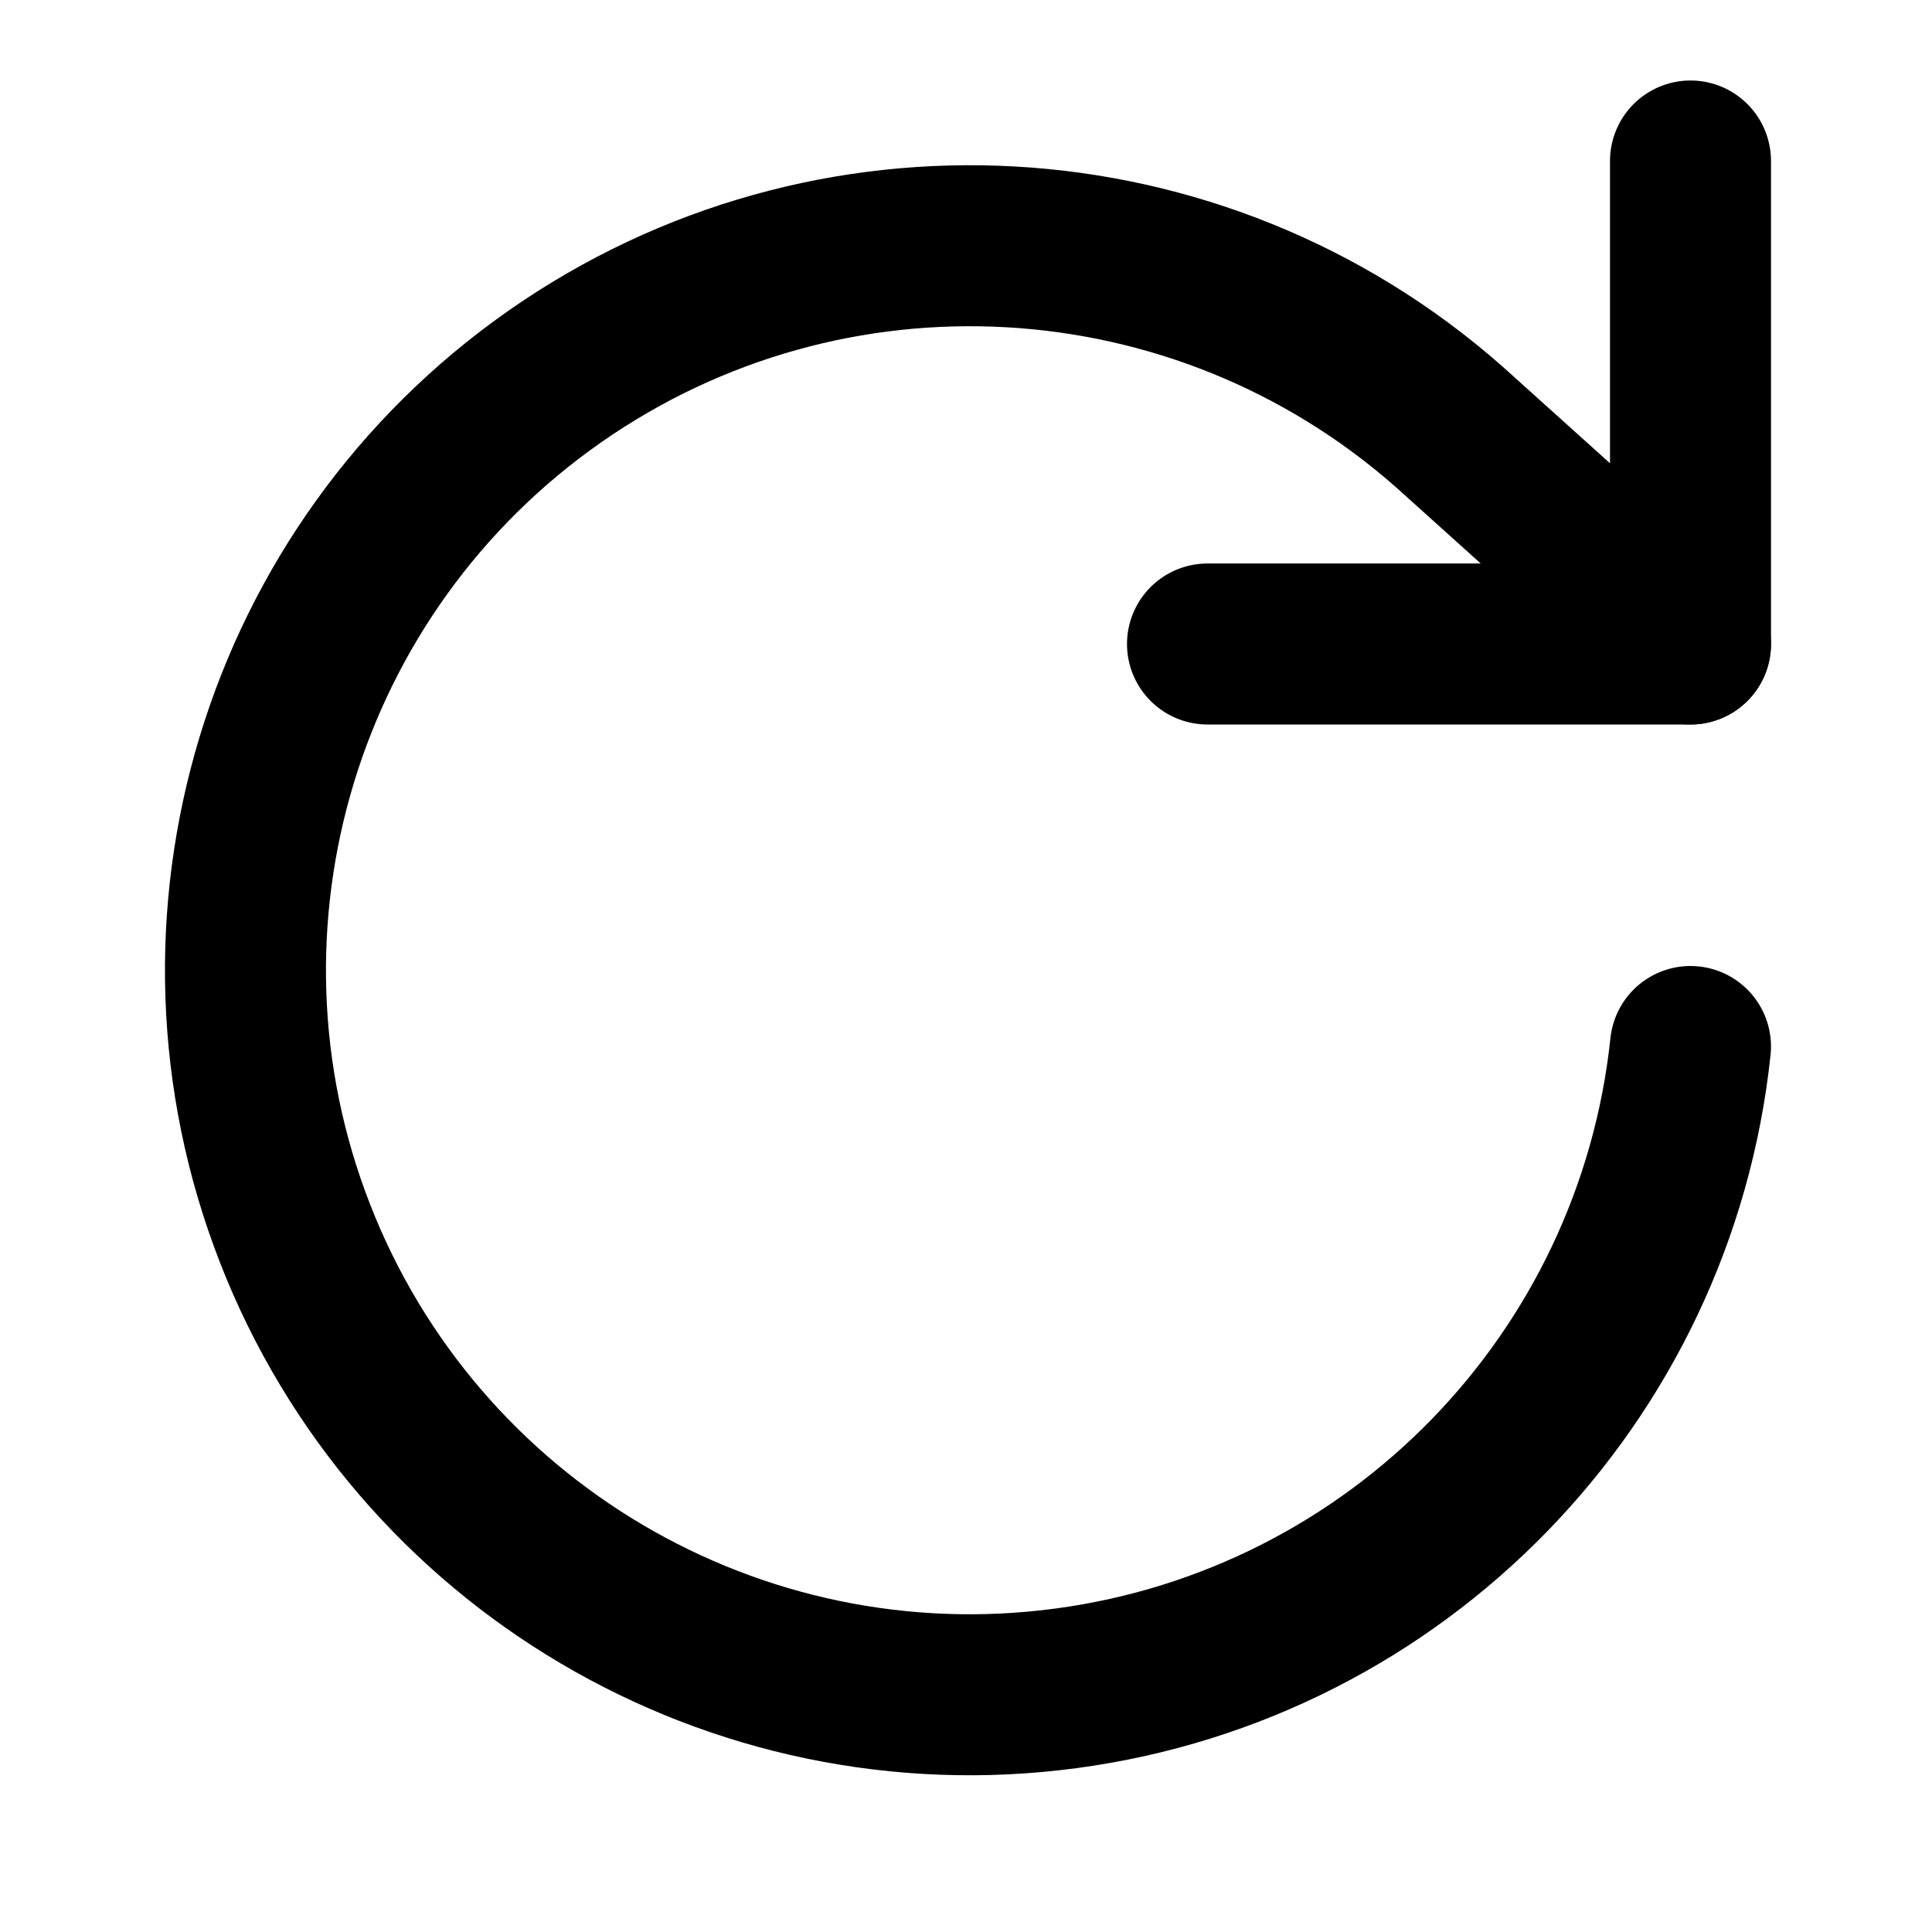
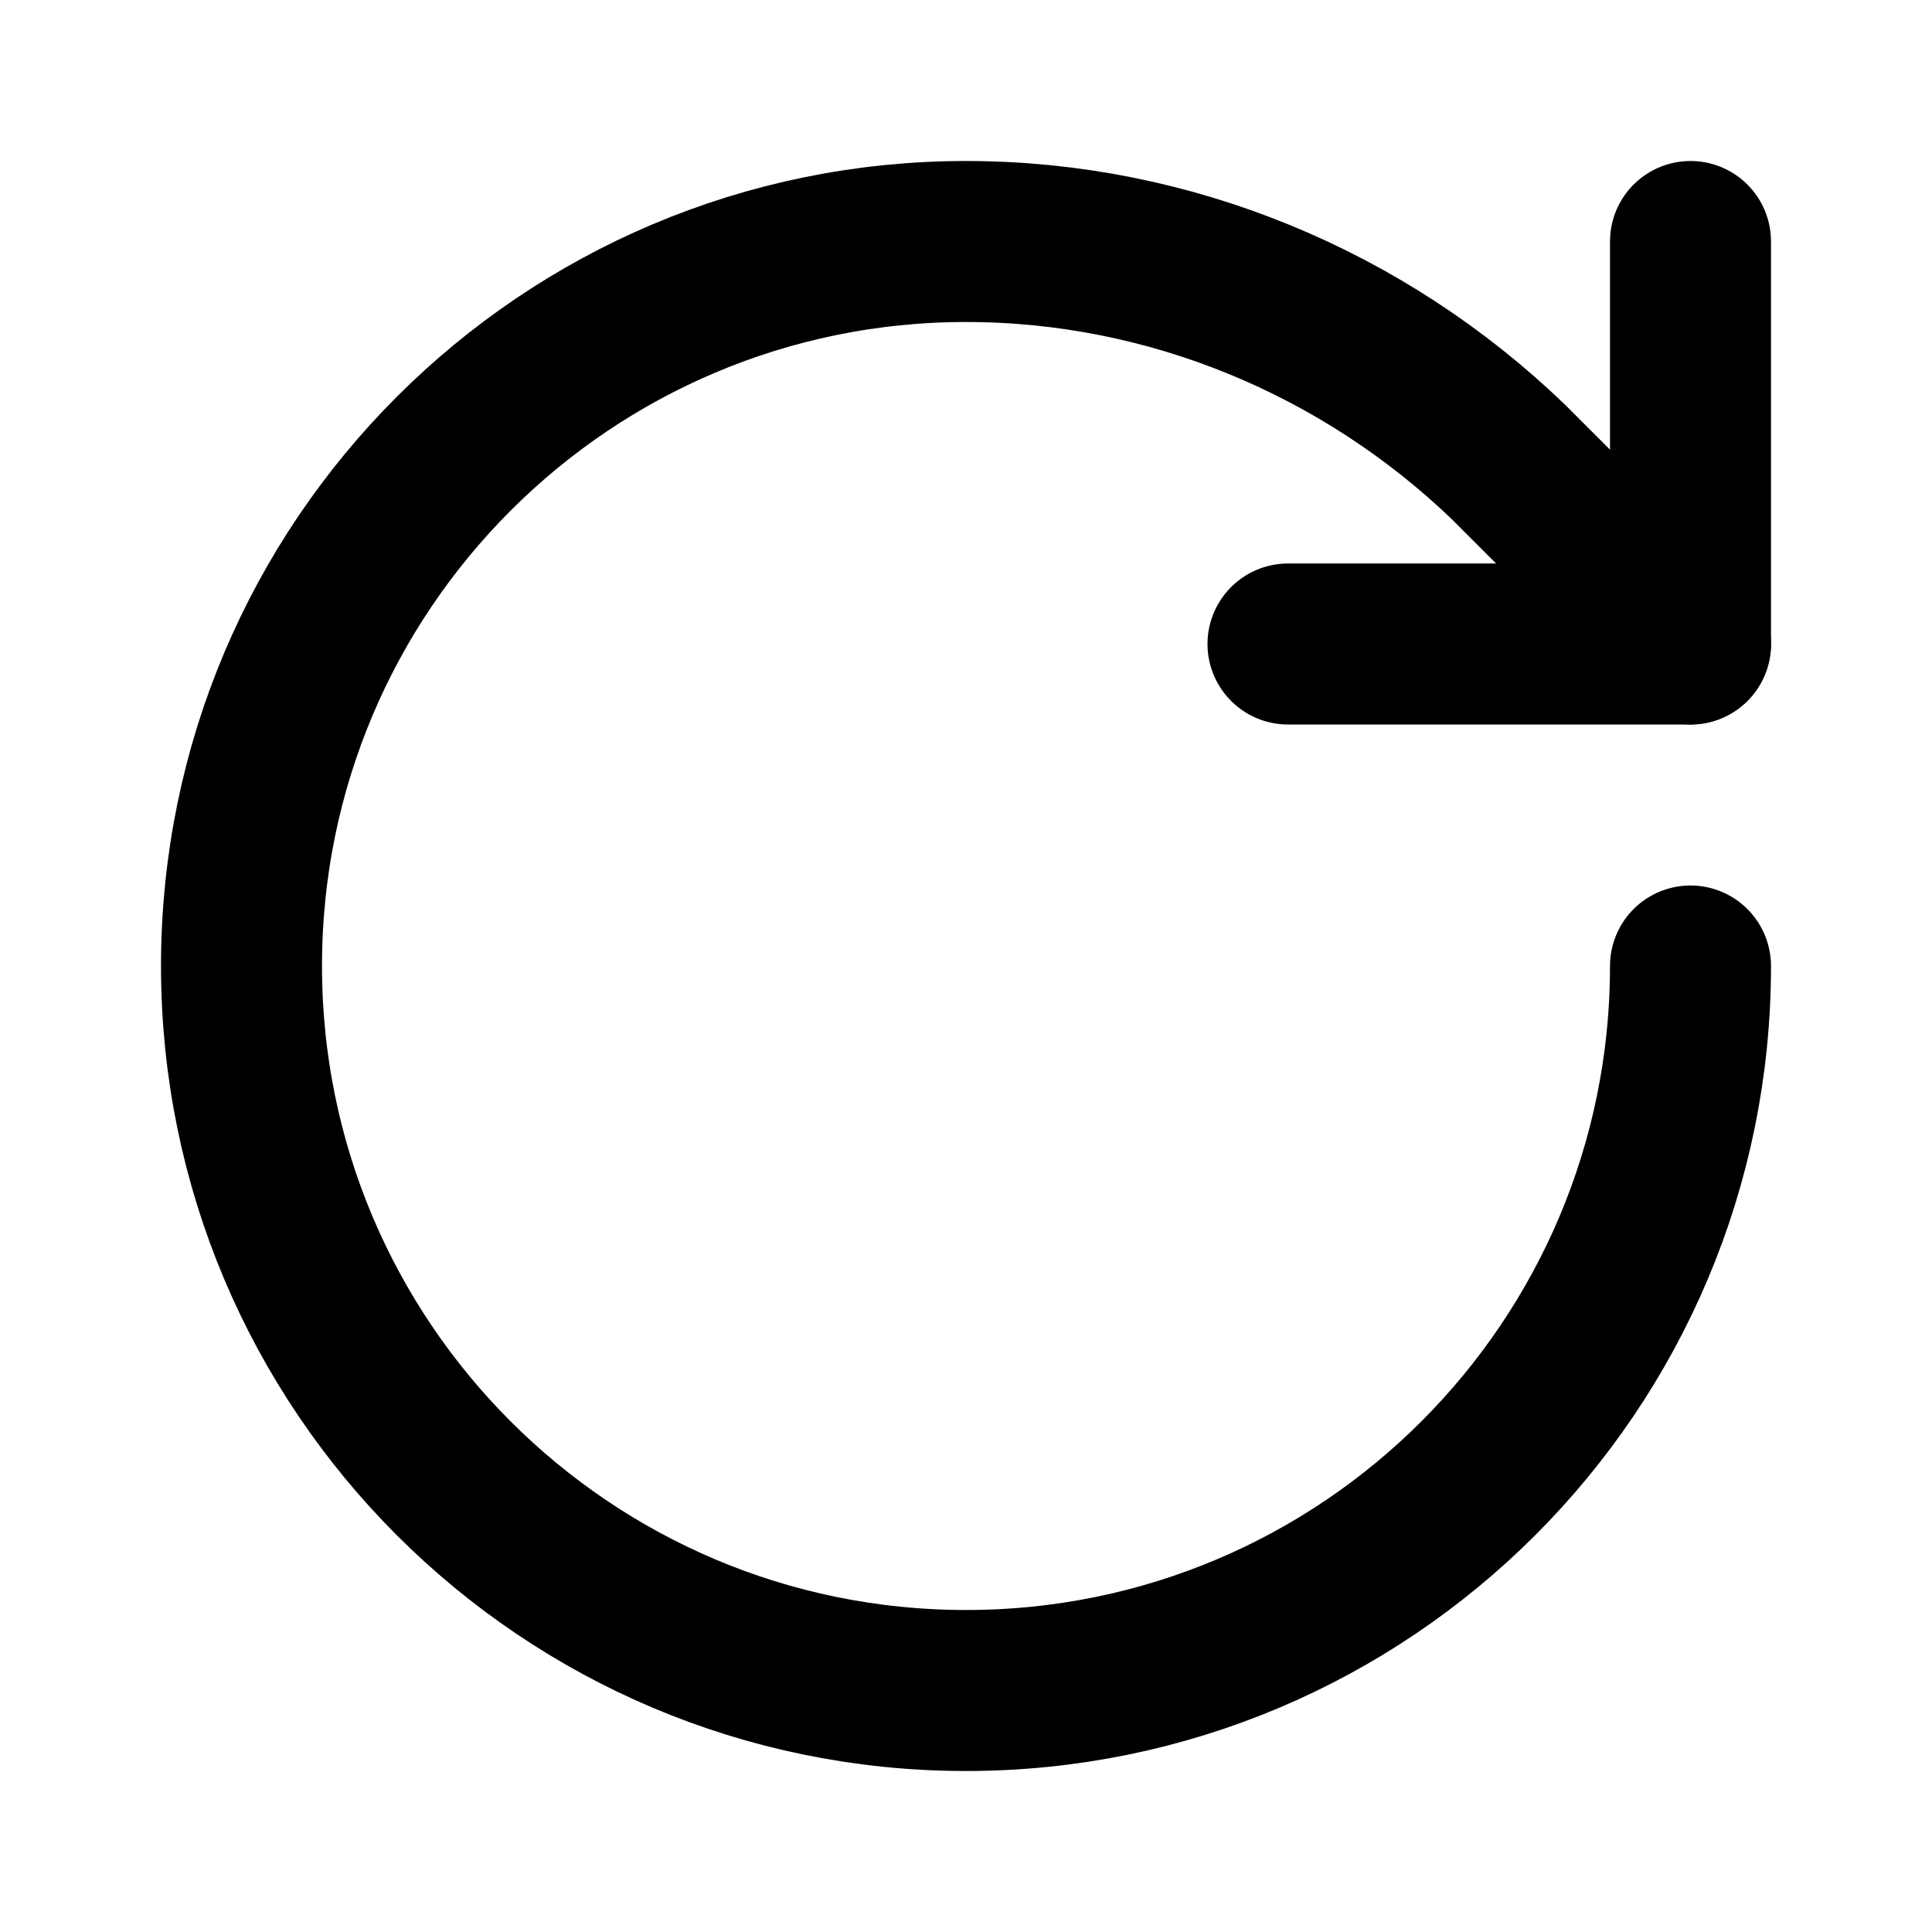
<svg xmlns="http://www.w3.org/2000/svg" width="24" height="24" viewBox="0 0 24 24" fill="none" stroke="currentColor" stroke-width="2" stroke-linecap="round" stroke-linejoin="round">
-   <path d="M21 2v6h-6" />
-   <path d="M21 13a9 9 0 1 1-3-7.7L21 8" />
+   <path d="M21 12a9 9 0 1 1-9-9c2.52 0 4.93 1 6.74 2.74L21 8" />
+   <path d="M21 3v5h-5" />
</svg>
